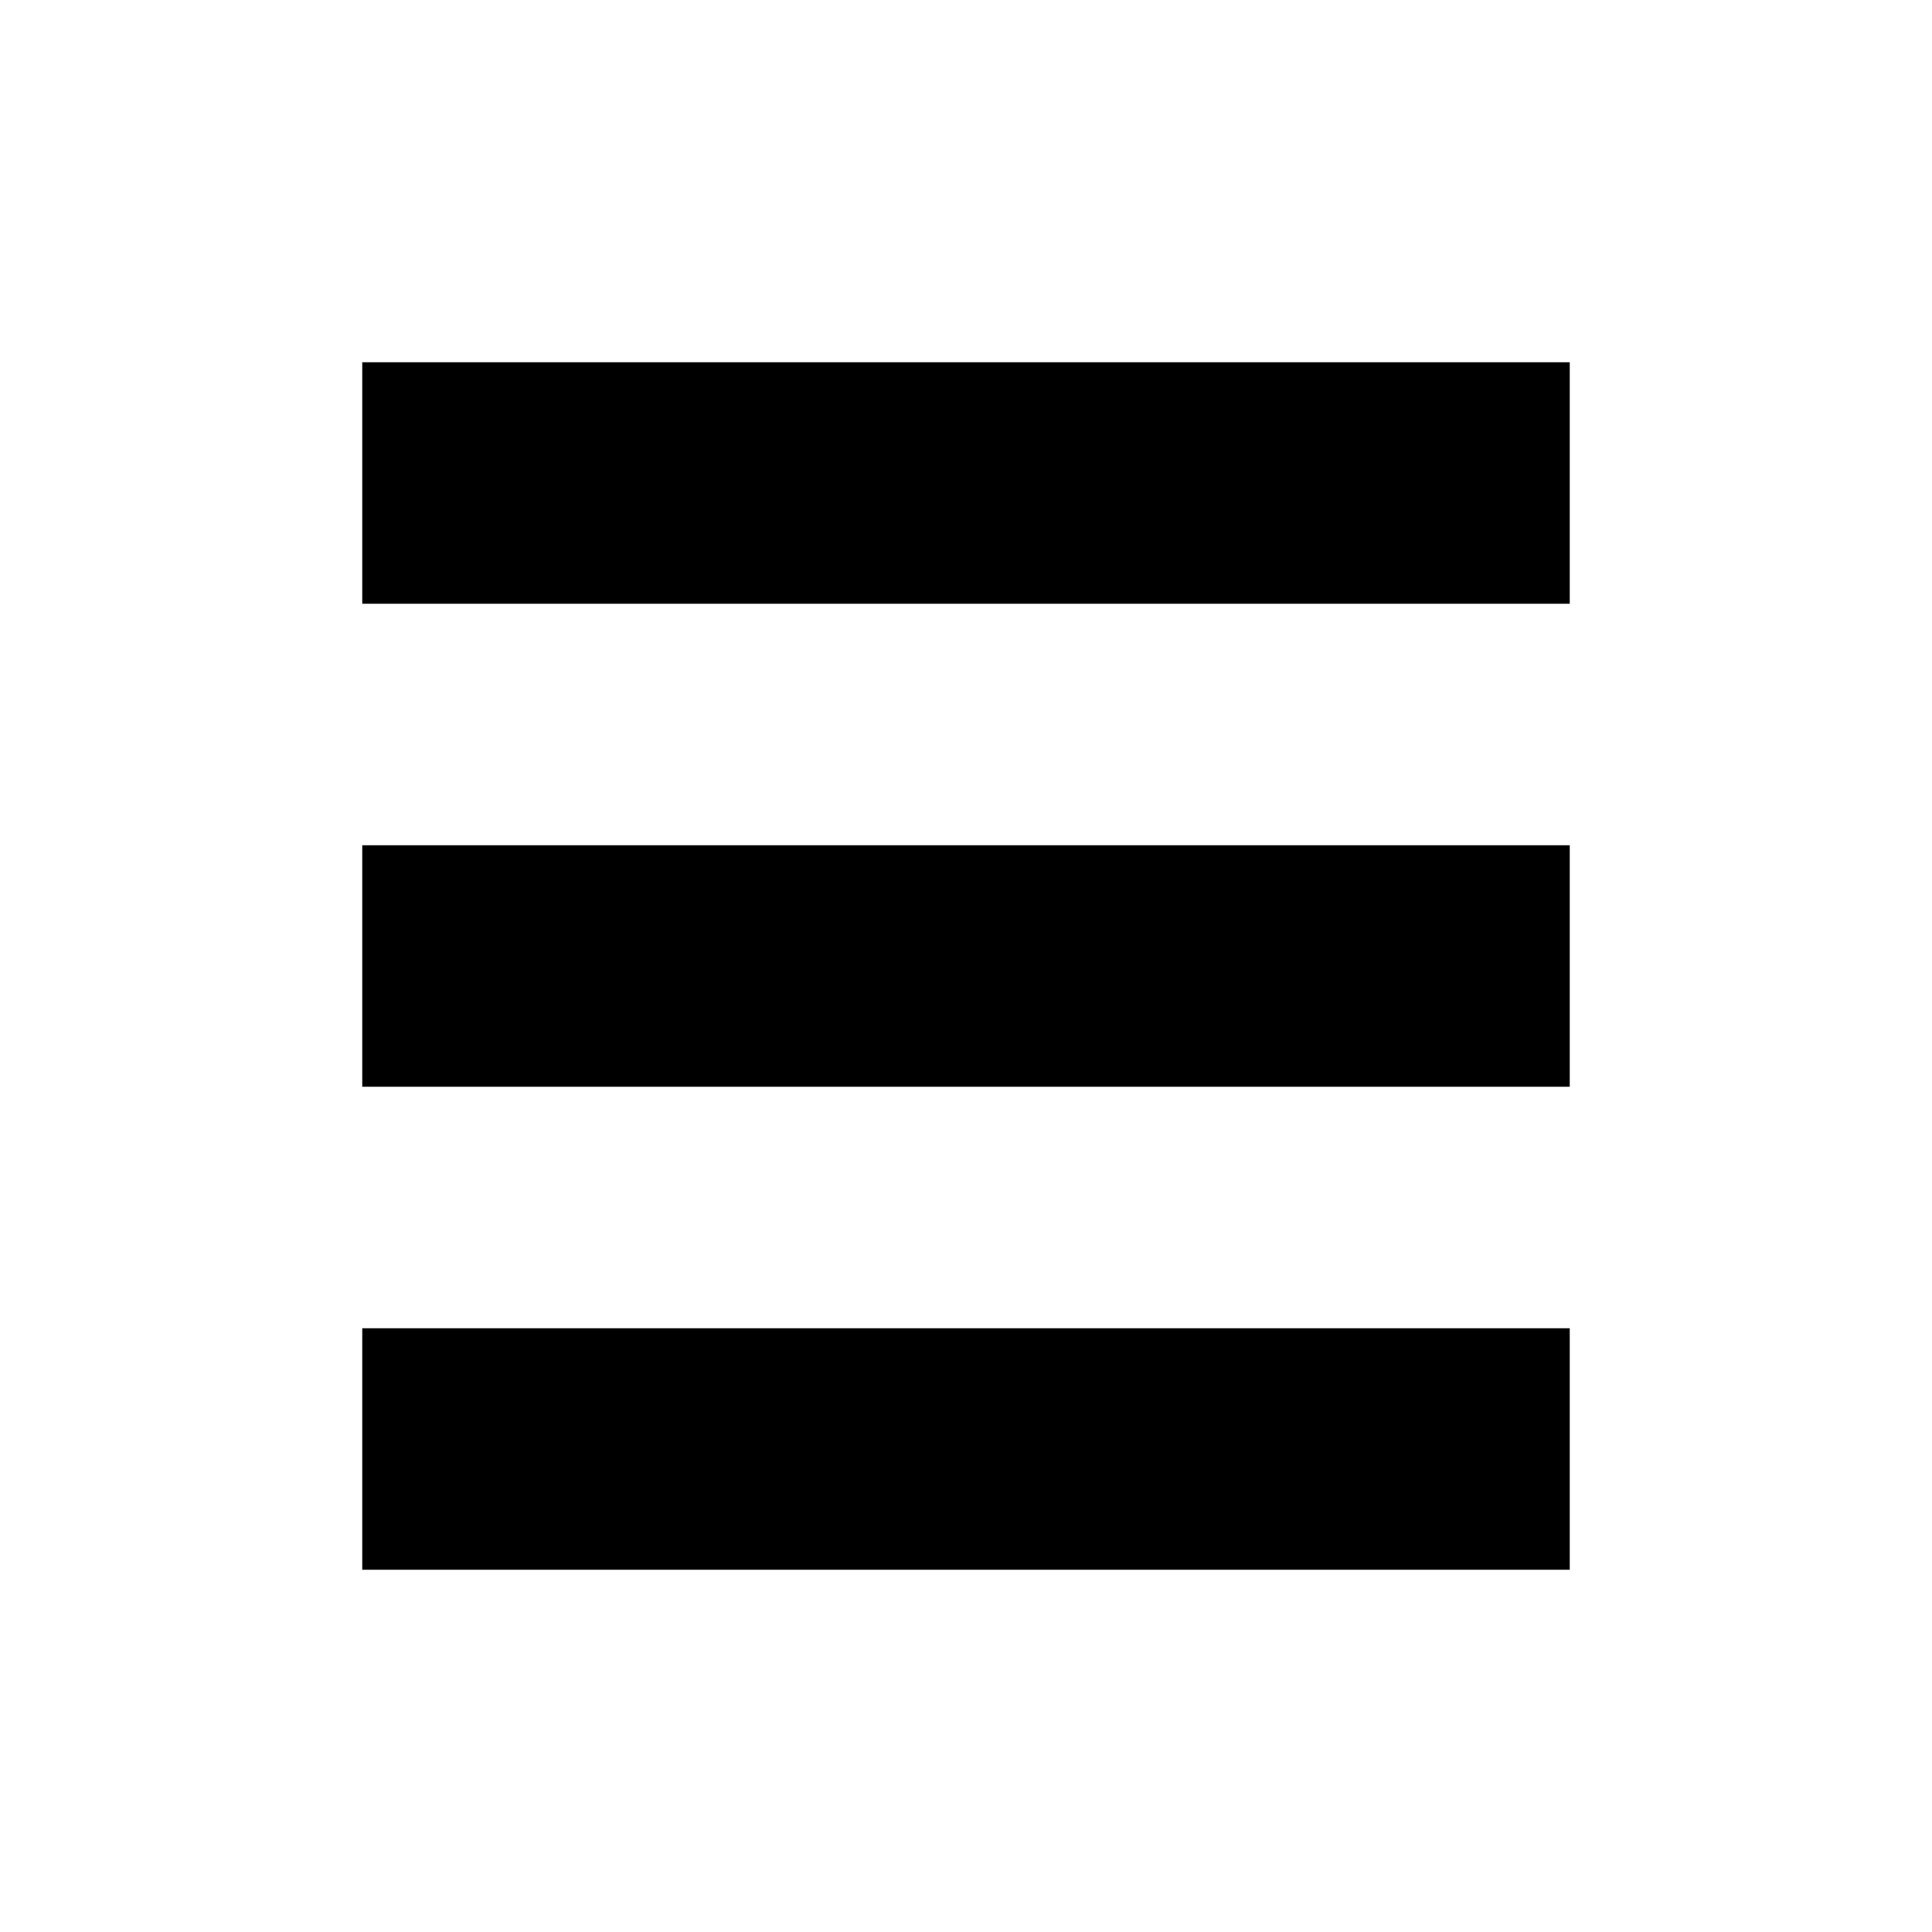
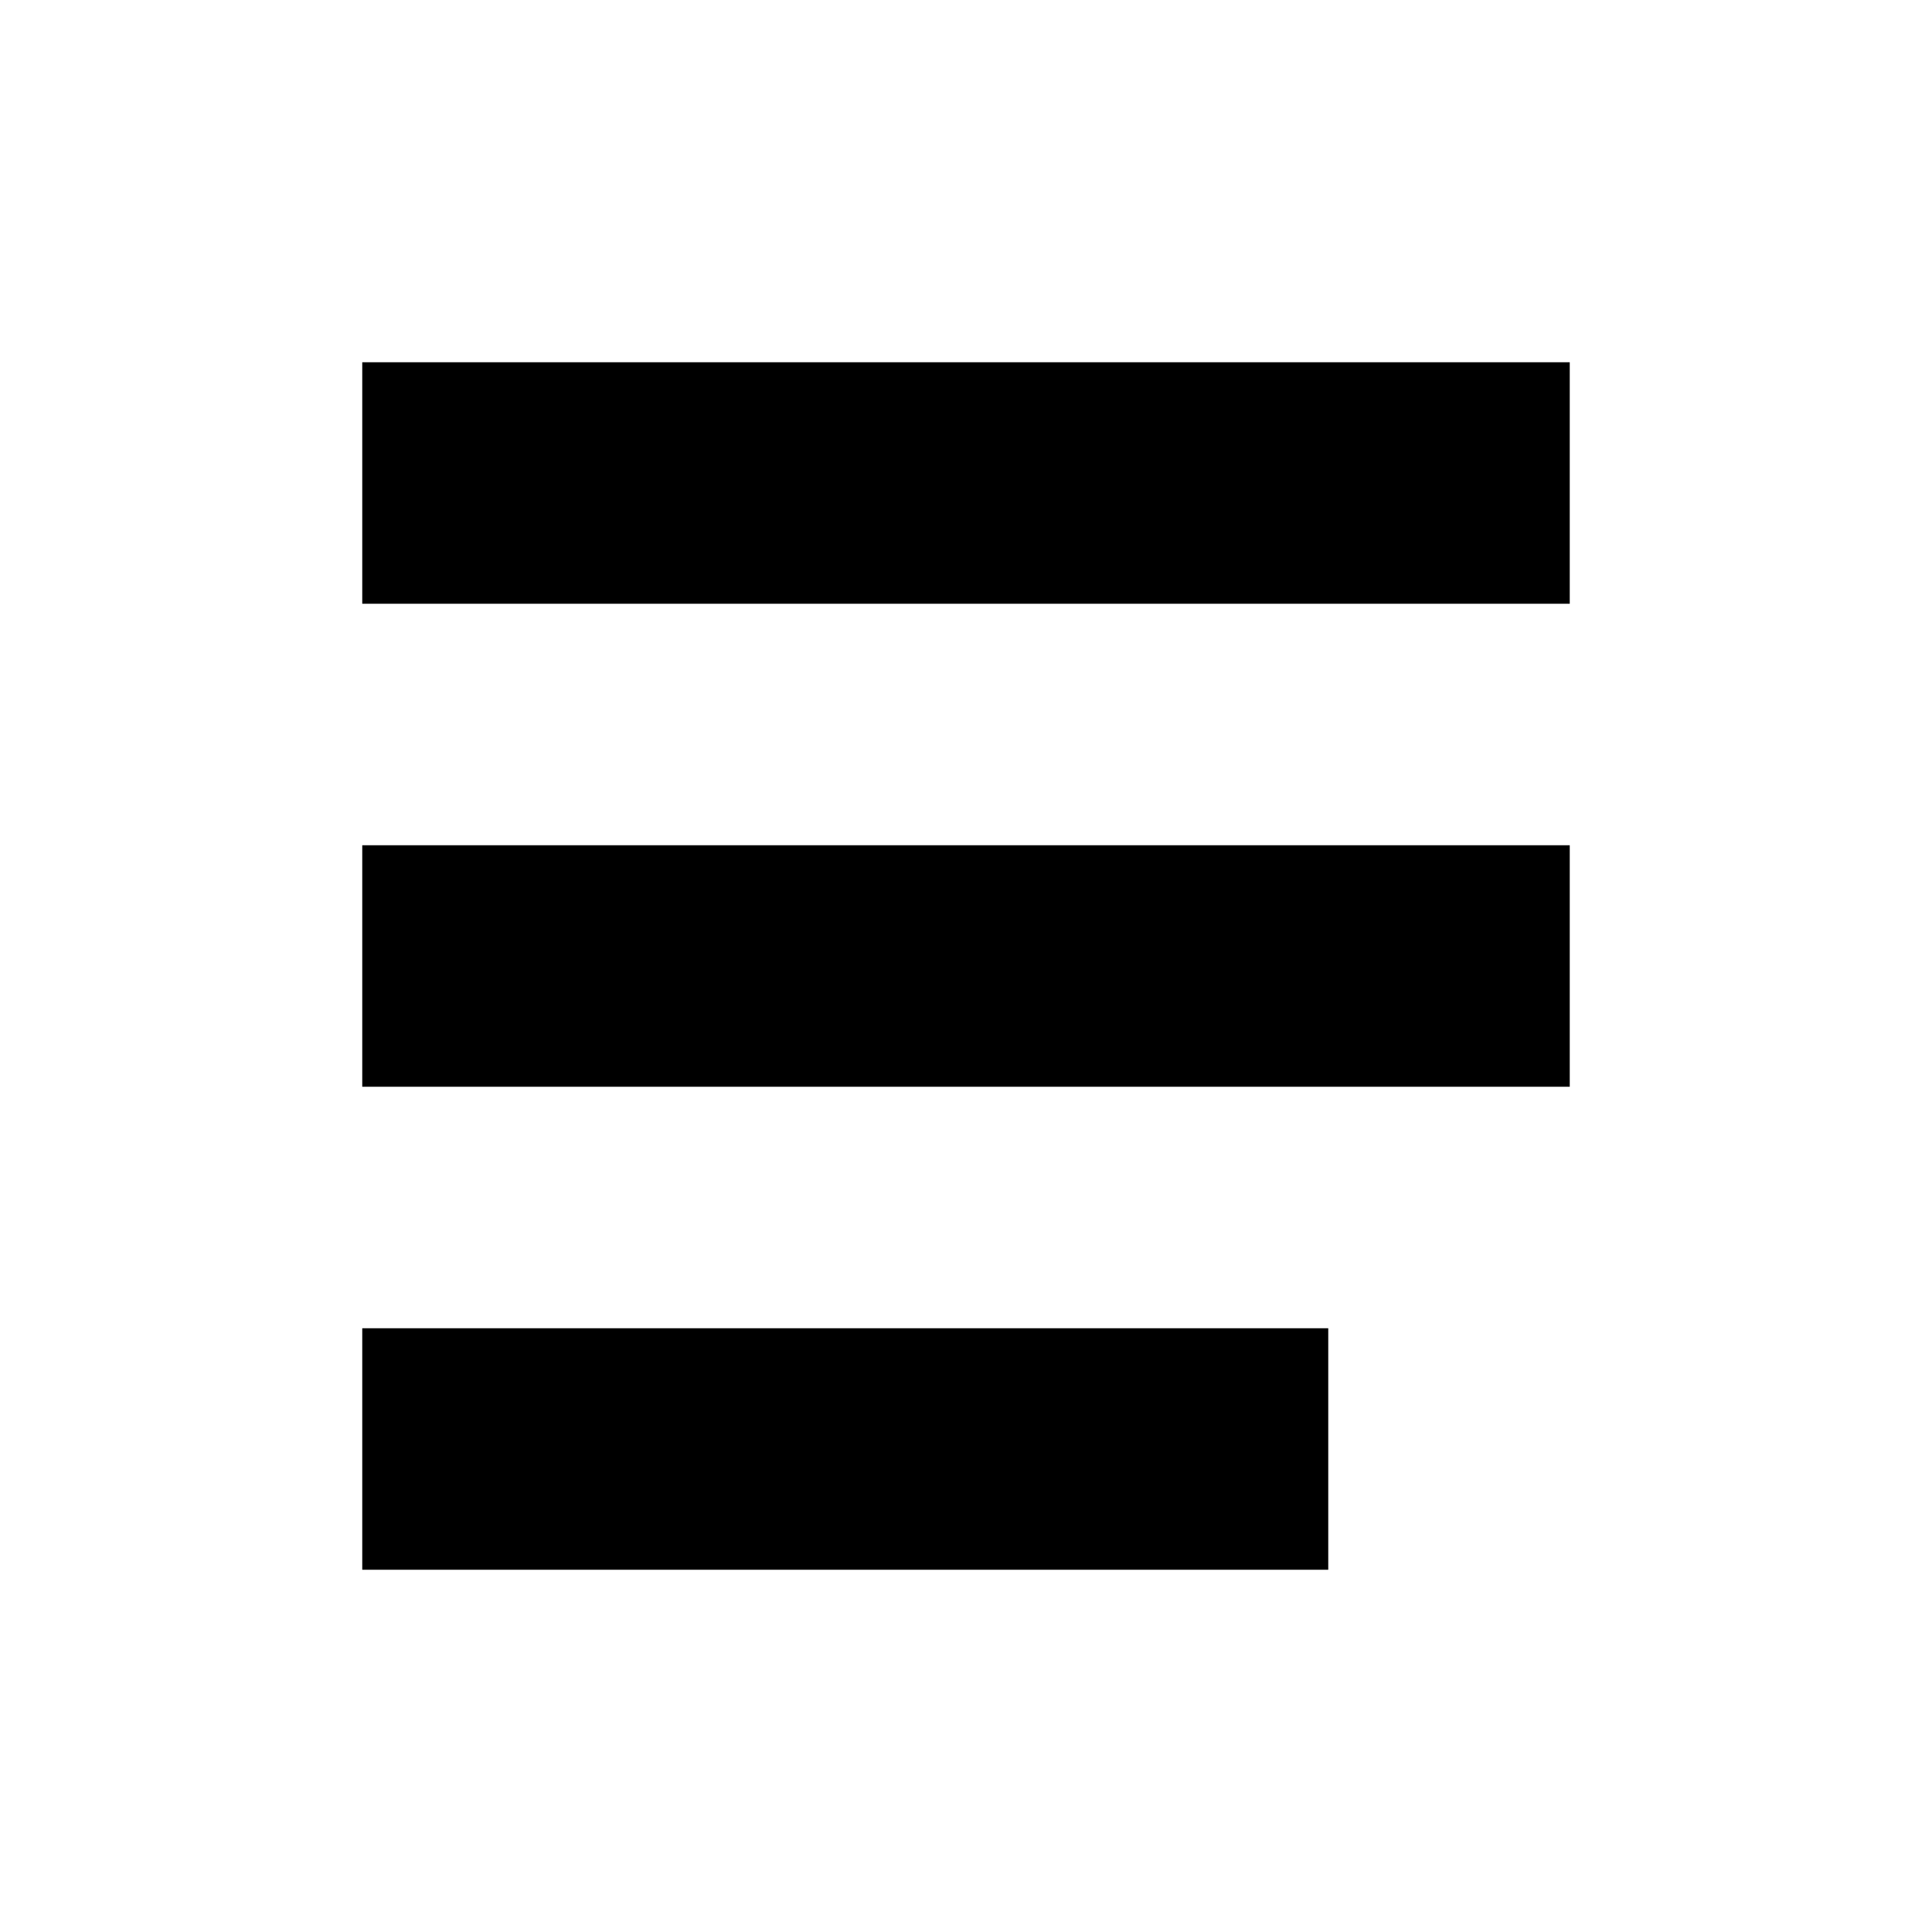
<svg xmlns="http://www.w3.org/2000/svg" id="burger_menu" viewBox="0 0 40 40">
  <path d="M7.5,7.5h25v5h-25V7.5z" id="burger_bar1" />
  <path d="M7.5,17.5h25v5h-25V17.5z" id="burger_bar2" />
-   <path d="M7.5,27.5h25v5h-25V27.5z" id="burger_bar3" />
-   <path visibility="hidden" d="M4.1,20.1L18.2,5.9l3.5,3.5L7.6,23.6L4.1,20.1z" id="burger_bar1_arrow" />
-   <path visibility="hidden" d="M4.1,20.1l3.5-3.5l14.1,14.1l-3.5,3.5L4.1,20.1z" id="burger_bar3_arrow" />
+   <path d="M7.5,27.5h20v5h-20V27.5z" id="burger_bar3" />
</svg>
